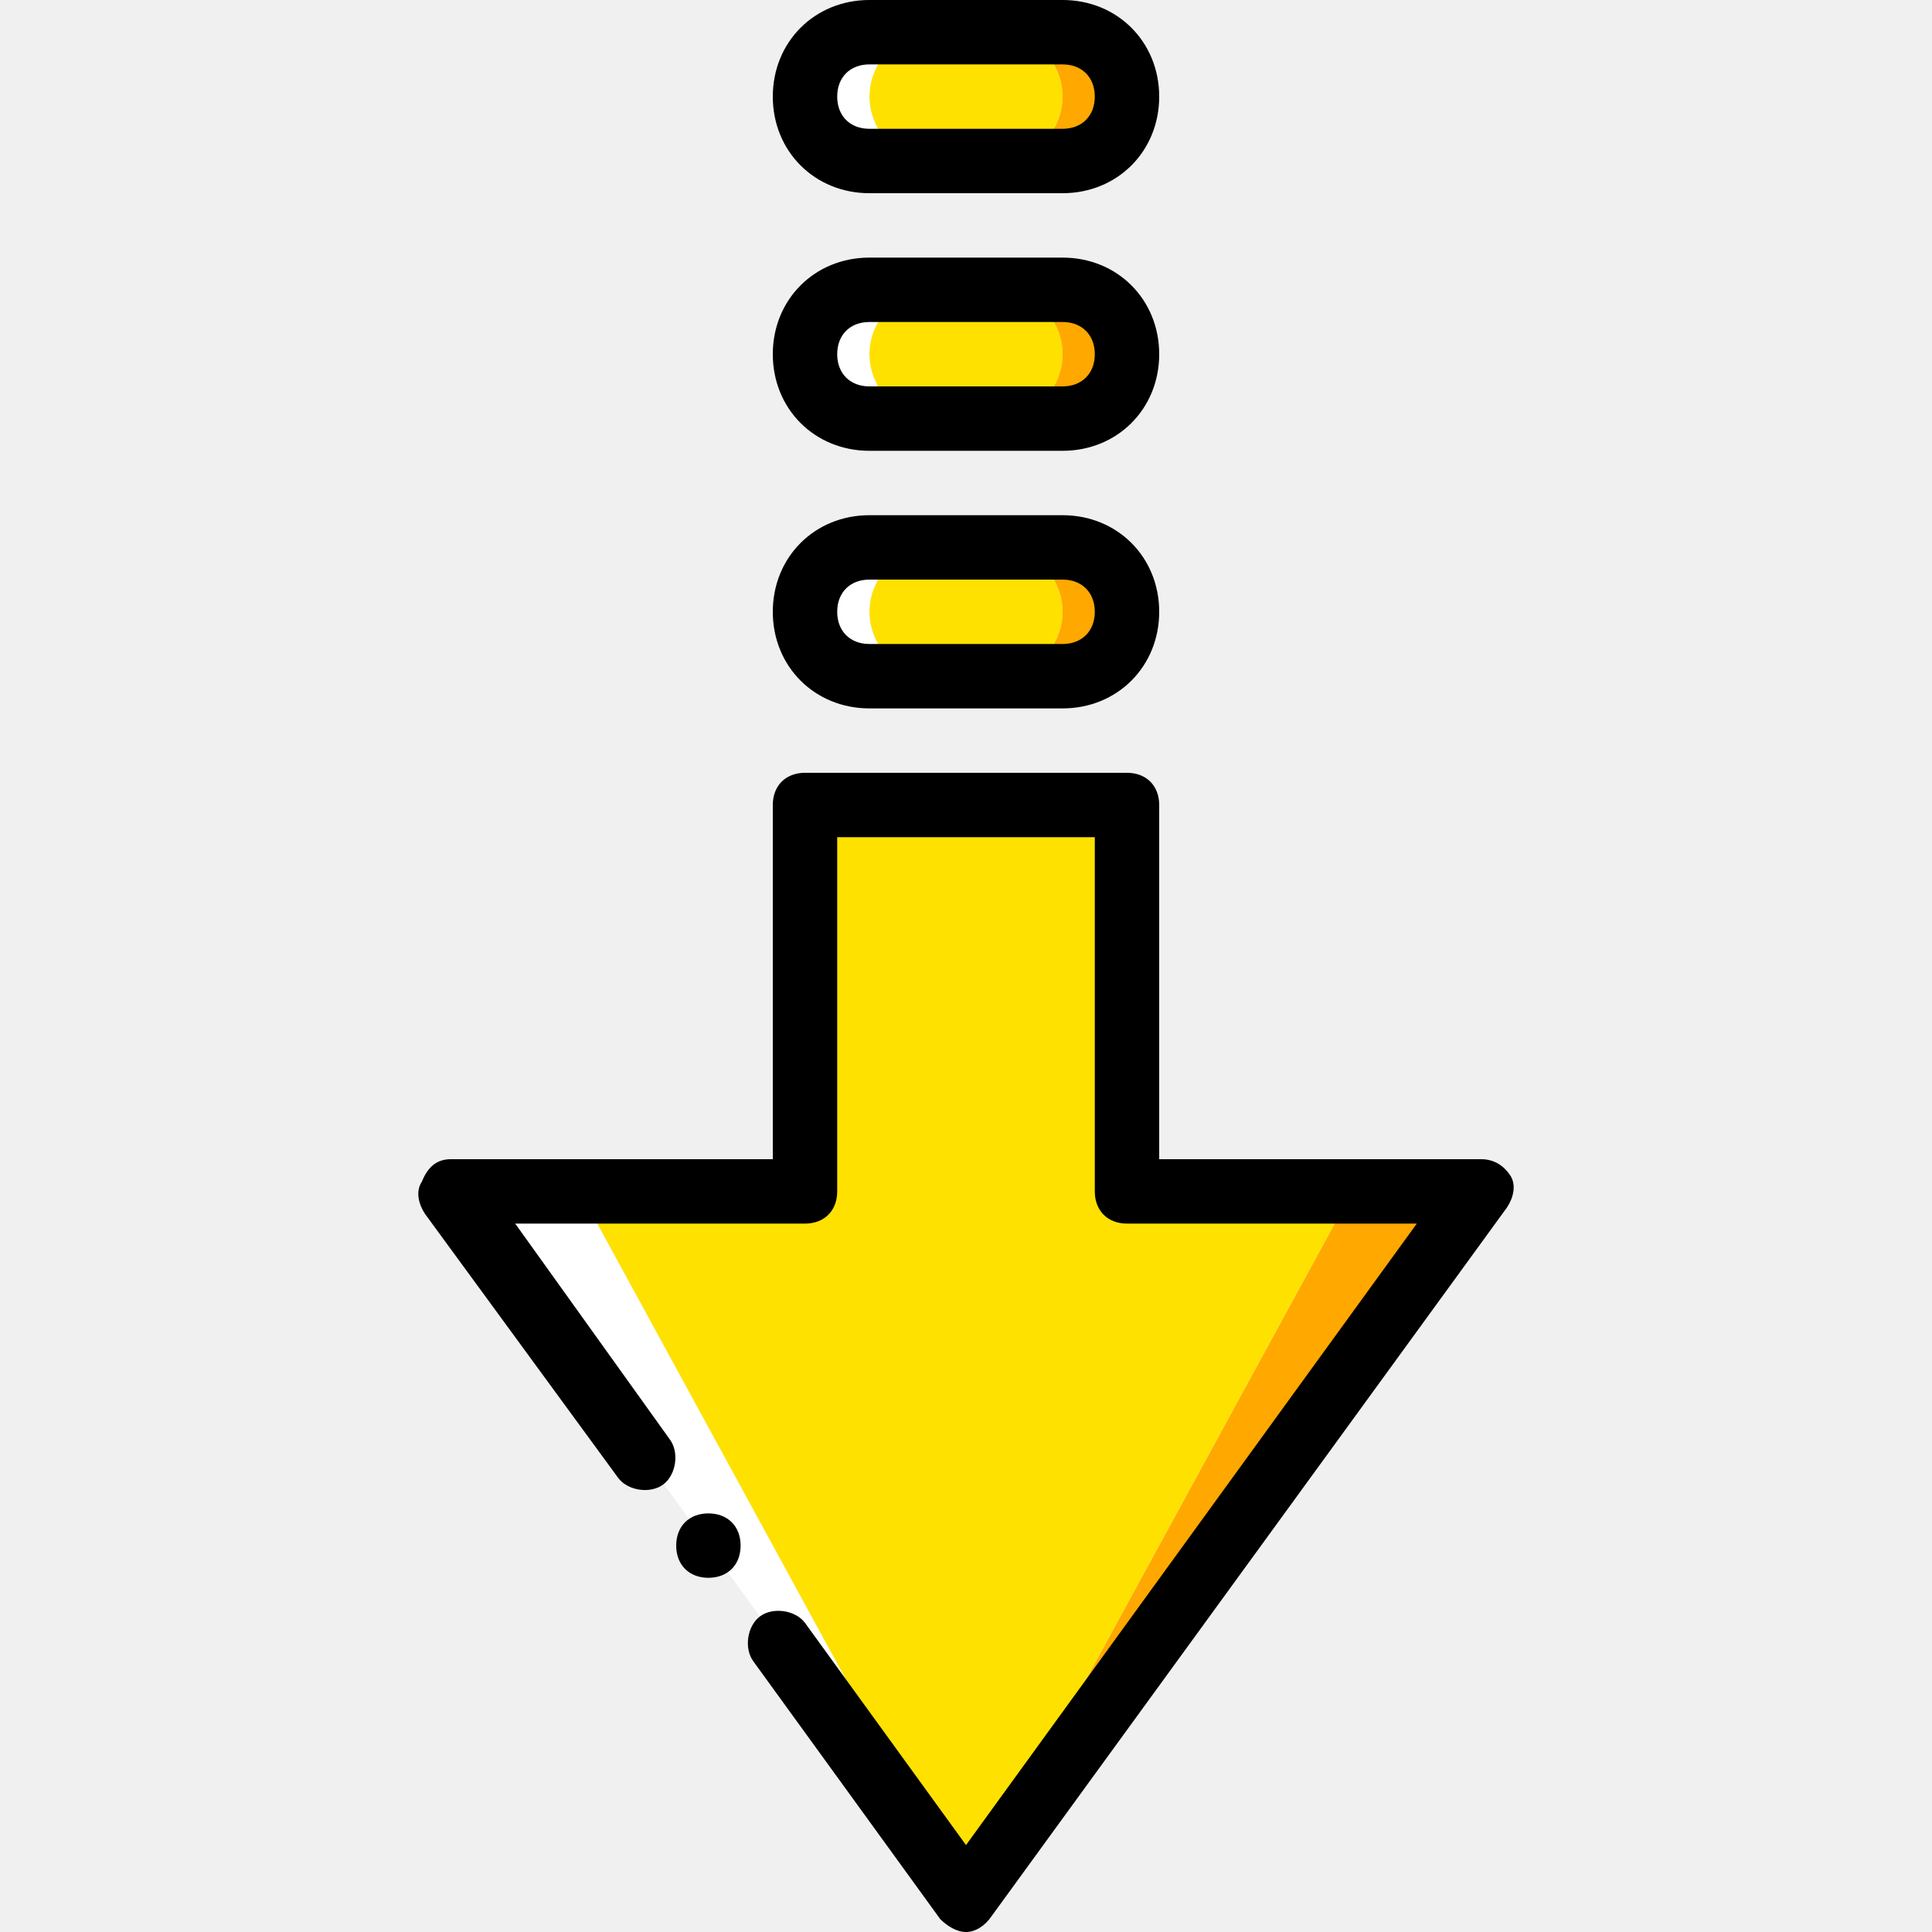
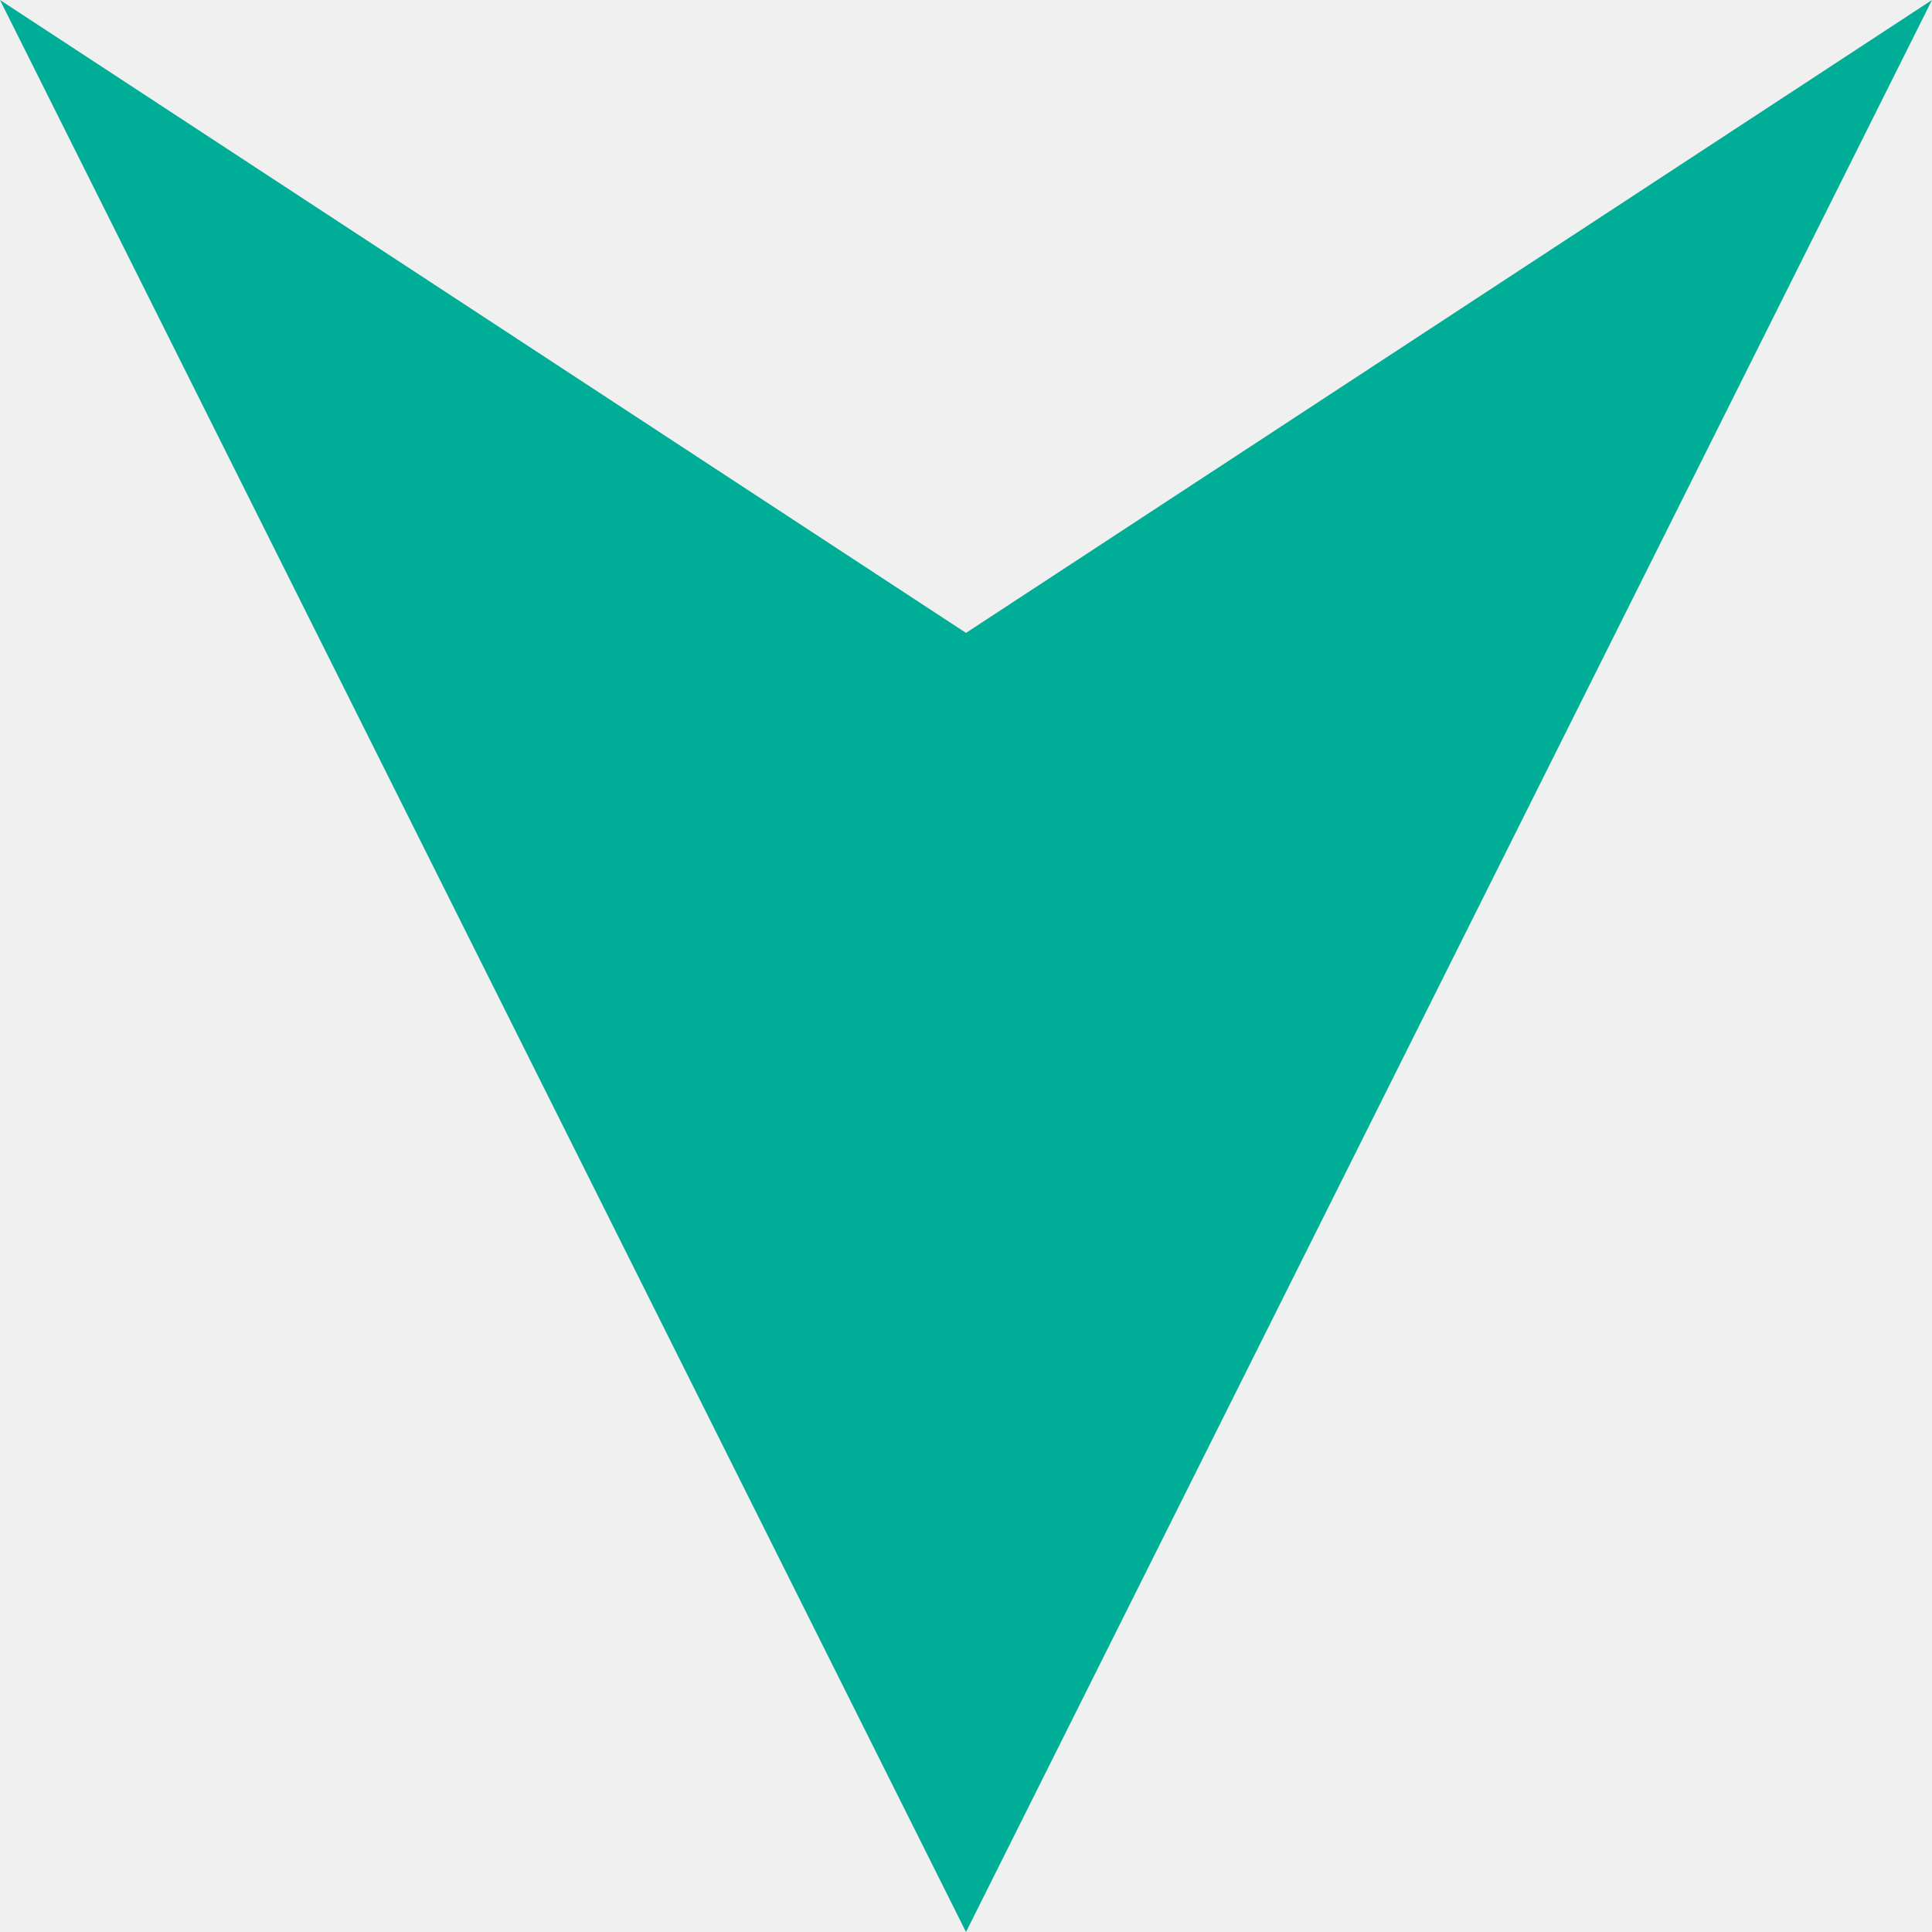
<svg xmlns="http://www.w3.org/2000/svg" version="1.1" id="Layer_1" x="0px" y="0px" viewBox="0 0 512 512" style="enable-background:new 0 0 512 512;" xml:space="preserve">
-   <g transform="translate(1 1)">
-     <polygon style="fill:#FFE100;" points="212.333,212.333 212.333,212.333 212.333,314.733 152.6,314.733 255,502.467 357.4,314.733    297.667,314.733 297.667,212.333  " />
-     <polyline style="fill:#FFA800;" points="357.4,314.733 255,502.467 391.533,314.733  " />
-     <polyline style="fill:#FFFFFF;" points="118.467,314.733 255,502.467 255,502.467 152.6,314.733  " />
-     <path style="fill:#FFE100;" d="M229.4,24.6L229.4,24.6c0-9.387,7.68-17.067,17.067-17.067h17.067   c9.387,0,17.067,7.68,17.067,17.067l0,0c0,9.387-7.68,17.067-17.067,17.067h-17.067C237.08,41.667,229.4,33.987,229.4,24.6" />
-     <path style="fill:#FFFFFF;" d="M229.4,24.6c0-9.387,7.68-17.067,17.067-17.067H229.4c-9.387,0-17.067,7.68-17.067,17.067   s7.68,17.067,17.067,17.067h17.067C237.08,41.667,229.4,33.987,229.4,24.6" />
-     <path style="fill:#FFA800;" d="M280.6,7.533h-17.067c9.387,0,17.067,7.68,17.067,17.067s-7.68,17.067-17.067,17.067H280.6   c9.387,0,17.067-7.68,17.067-17.067S289.987,7.533,280.6,7.533" />
-     <path style="fill:#FFE100;" d="M229.4,92.867L229.4,92.867c0-9.387,7.68-17.067,17.067-17.067h17.067   c9.387,0,17.067,7.68,17.067,17.067l0,0c0,9.387-7.68,17.067-17.067,17.067h-17.067C237.08,109.933,229.4,102.253,229.4,92.867" />
-     <path style="fill:#FFFFFF;" d="M229.4,92.867c0-9.387,7.68-17.067,17.067-17.067H229.4c-9.387,0-17.067,7.68-17.067,17.067   s7.68,17.067,17.067,17.067h17.067C237.08,109.933,229.4,102.253,229.4,92.867" />
-     <path style="fill:#FFA800;" d="M280.6,75.8h-17.067c9.387,0,17.067,7.68,17.067,17.067s-7.68,17.067-17.067,17.067H280.6   c9.387,0,17.067-7.68,17.067-17.067S289.987,75.8,280.6,75.8" />
-     <path style="fill:#FFE100;" d="M229.4,161.133L229.4,161.133c0-9.387,7.68-17.067,17.067-17.067h17.067   c9.387,0,17.067,7.68,17.067,17.067l0,0c0,9.387-7.68,17.067-17.067,17.067h-17.067C237.08,178.2,229.4,170.52,229.4,161.133" />
-     <path style="fill:#FFFFFF;" d="M229.4,161.133c0-9.387,7.68-17.067,17.067-17.067H229.4c-9.387,0-17.067,7.68-17.067,17.067   s7.68,17.067,17.067,17.067h17.067C237.08,178.2,229.4,170.52,229.4,161.133" />
-     <path style="fill:#FFA800;" d="M280.6,144.067h-17.067c9.387,0,17.067,7.68,17.067,17.067s-7.68,17.067-17.067,17.067H280.6   c9.387,0,17.067-7.68,17.067-17.067S289.987,144.067,280.6,144.067" />
-     <path d="M255,511c-2.56,0-5.12-1.707-6.827-3.413L198.68,439.32c-2.56-3.413-1.707-9.387,1.707-11.947   c3.413-2.56,9.387-1.707,11.947,1.707L255,487.96l119.467-164.693h-76.8c-5.12,0-8.533-3.413-8.533-8.533v-93.867h-68.267v93.867   c0,5.12-3.413,8.533-8.533,8.533h-76.8l40.96,57.173c2.56,3.413,1.707,9.387-1.707,11.947c-3.413,2.56-9.387,1.707-11.947-1.707   l-51.2-69.973c-1.707-2.56-2.56-5.973-0.853-8.533c1.707-4.267,4.267-5.973,7.68-5.973H203.8v-93.867   c0-5.12,3.413-8.533,8.533-8.533h85.333c5.12,0,8.533,3.413,8.533,8.533V306.2h85.333c3.413,0,5.973,1.707,7.68,4.267   c1.707,2.56,0.853,5.973-0.853,8.533L261.827,506.733C260.12,509.293,257.56,511,255,511z" />
-     <path d="M195.267,408.6c0-5.12-3.413-8.533-8.533-8.533c-5.12,0-8.533,3.413-8.533,8.533c0,5.12,3.413,8.533,8.533,8.533   S195.267,413.72,195.267,408.6" />
-     <path d="M280.6,186.733h-51.2c-14.507,0-25.6-11.093-25.6-25.6c0-14.507,11.093-25.6,25.6-25.6h51.2   c14.507,0,25.6,11.093,25.6,25.6C306.2,175.64,295.107,186.733,280.6,186.733z M229.4,152.6c-5.12,0-8.533,3.413-8.533,8.533   c0,5.12,3.413,8.533,8.533,8.533h51.2c5.12,0,8.533-3.413,8.533-8.533c0-5.12-3.413-8.533-8.533-8.533H229.4z" />
-     <path d="M280.6,118.467h-51.2c-14.507,0-25.6-11.093-25.6-25.6s11.093-25.6,25.6-25.6h51.2c14.507,0,25.6,11.093,25.6,25.6   S295.107,118.467,280.6,118.467z M229.4,84.333c-5.12,0-8.533,3.413-8.533,8.533s3.413,8.533,8.533,8.533h51.2   c5.12,0,8.533-3.413,8.533-8.533s-3.413-8.533-8.533-8.533H229.4z" />
-     <path d="M280.6,50.2h-51.2c-14.507,0-25.6-11.093-25.6-25.6S214.893-1,229.4-1h51.2c14.507,0,25.6,11.093,25.6,25.6   S295.107,50.2,280.6,50.2z M229.4,16.067c-5.12,0-8.533,3.413-8.533,8.533s3.413,8.533,8.533,8.533h51.2   c5.12,0,8.533-3.413,8.533-8.533s-3.413-8.533-8.533-8.533H229.4z" />
+   <g>
+     <polygon style="fill:#00AE97;" points="256,512 512,0 256,167.724 0,0  " />
  </g>
  <g>
</g>
  <g>
</g>
  <g>
</g>
  <g>
</g>
  <g>
</g>
  <g>
</g>
  <g>
</g>
  <g>
</g>
  <g>
</g>
  <g>
</g>
  <g>
</g>
  <g>
</g>
  <g>
</g>
  <g>
</g>
  <g>
</g>
</svg>
